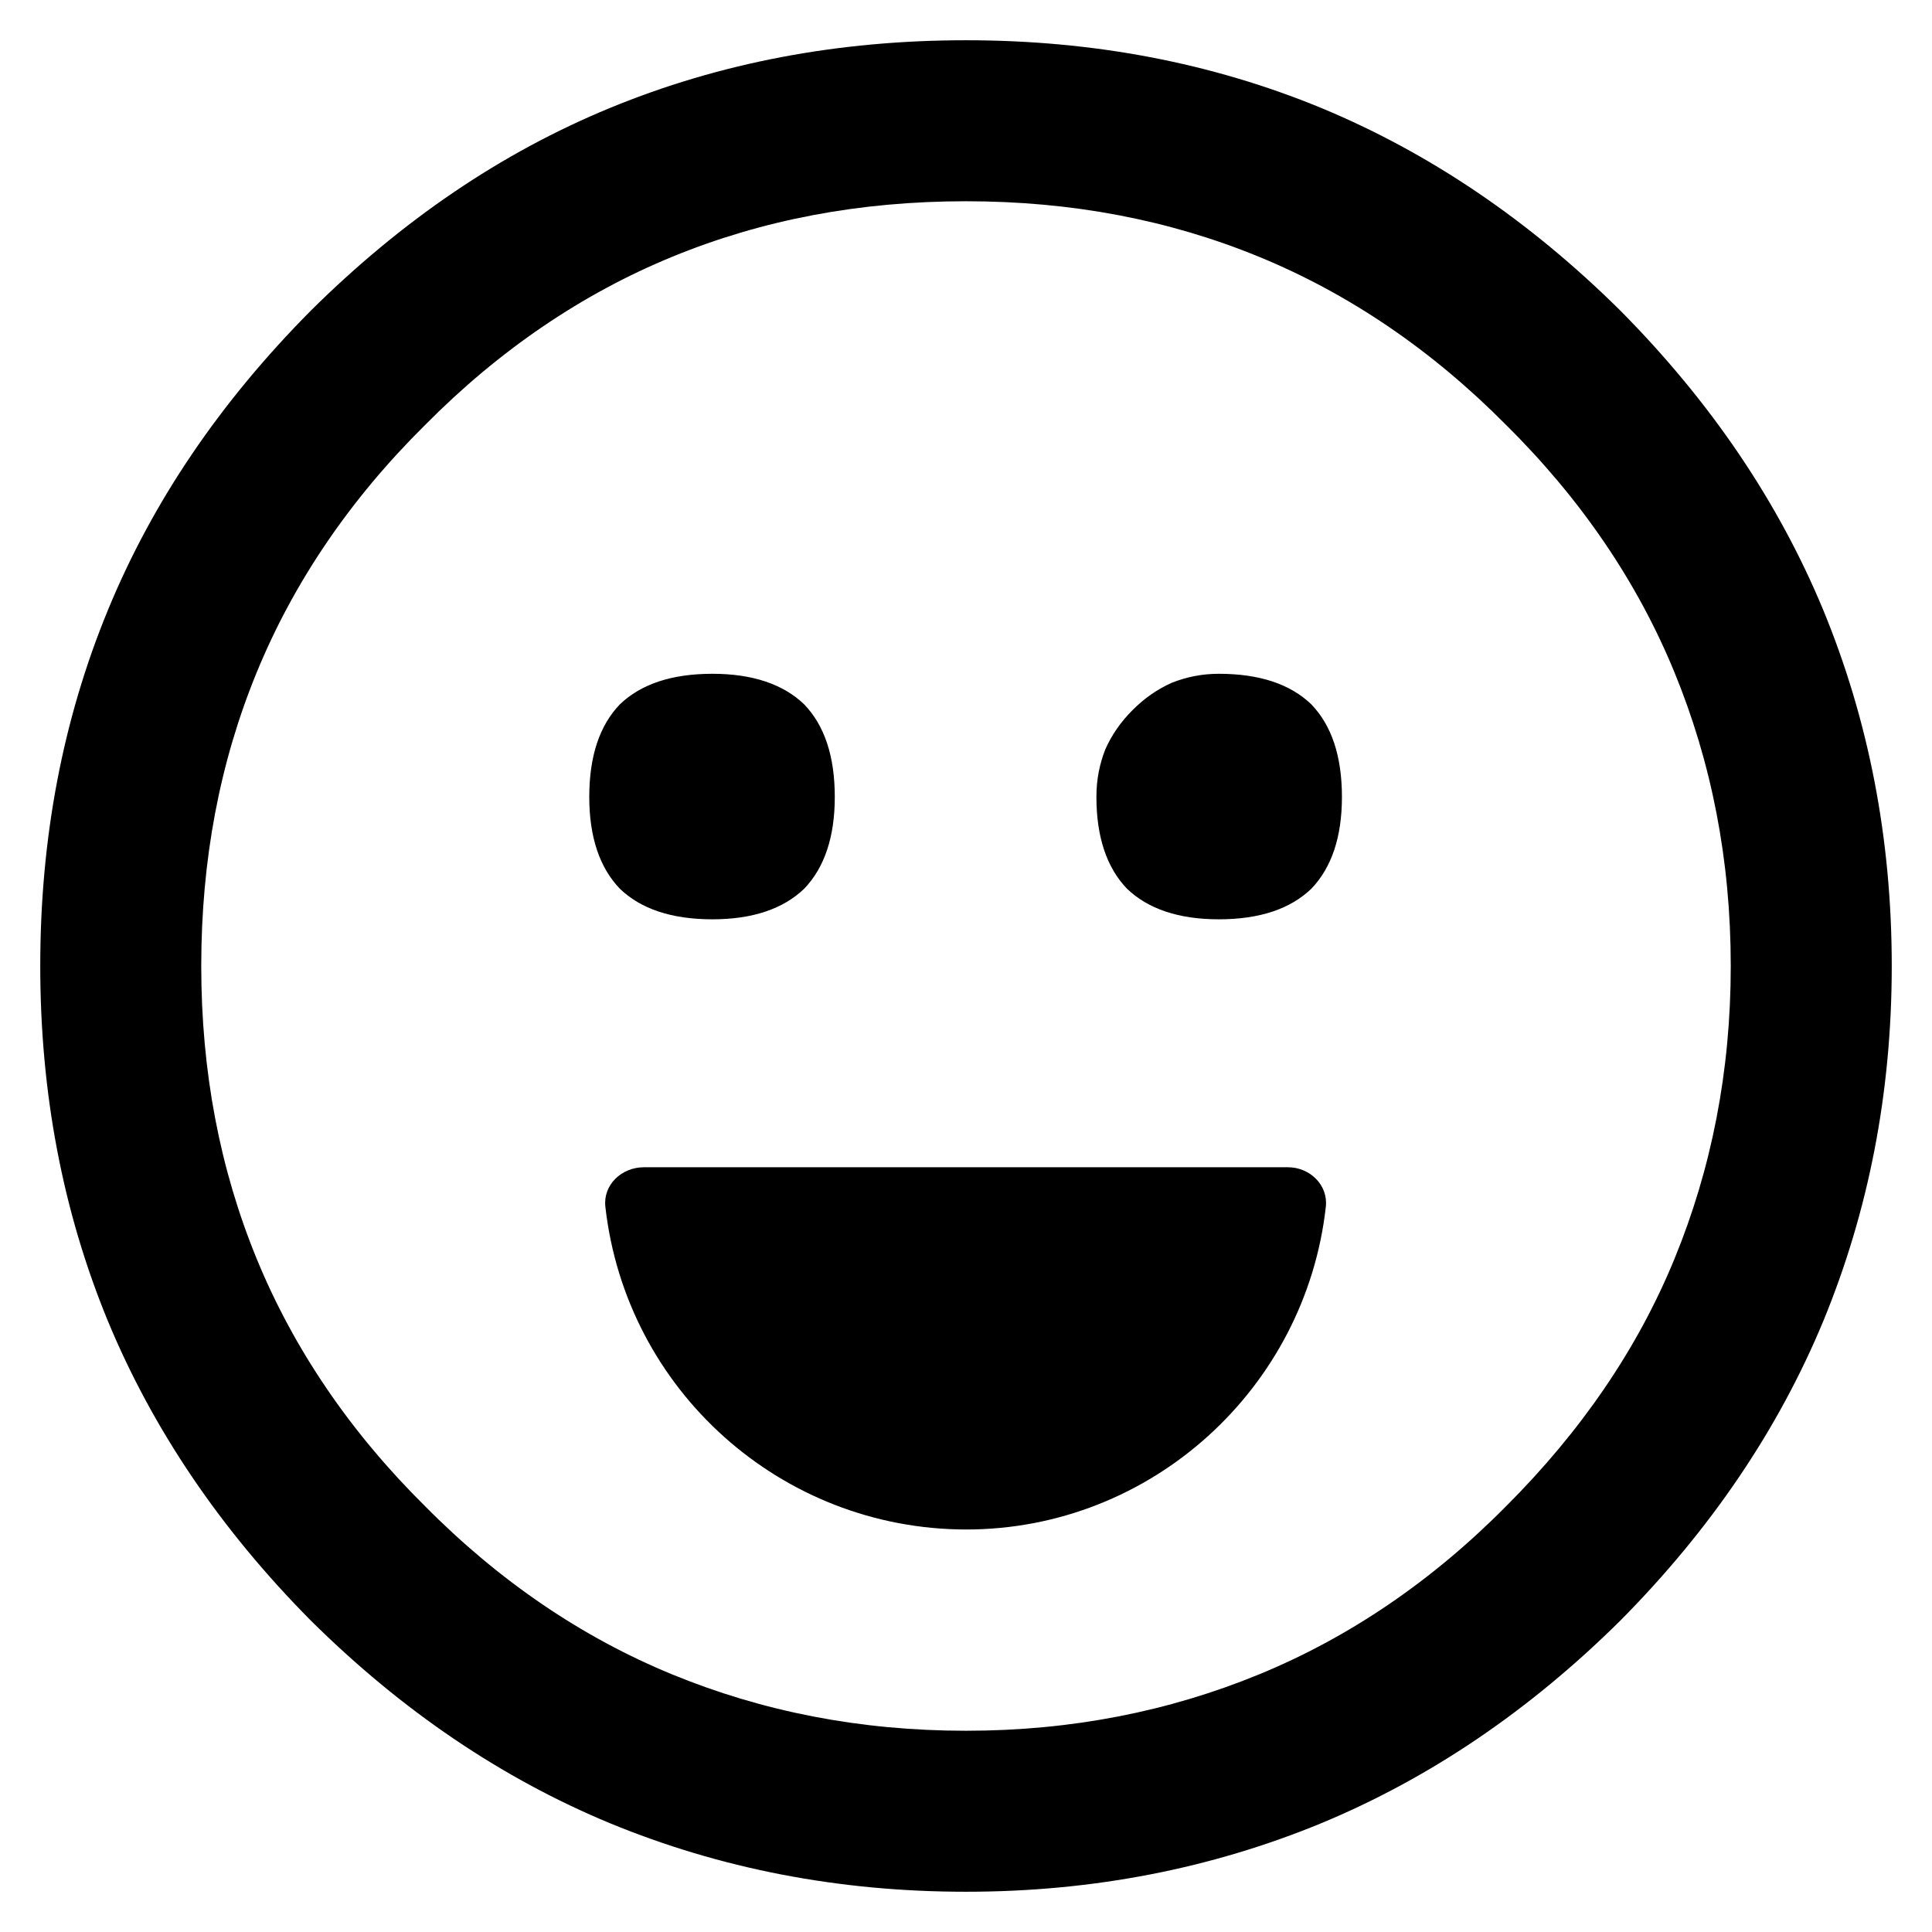
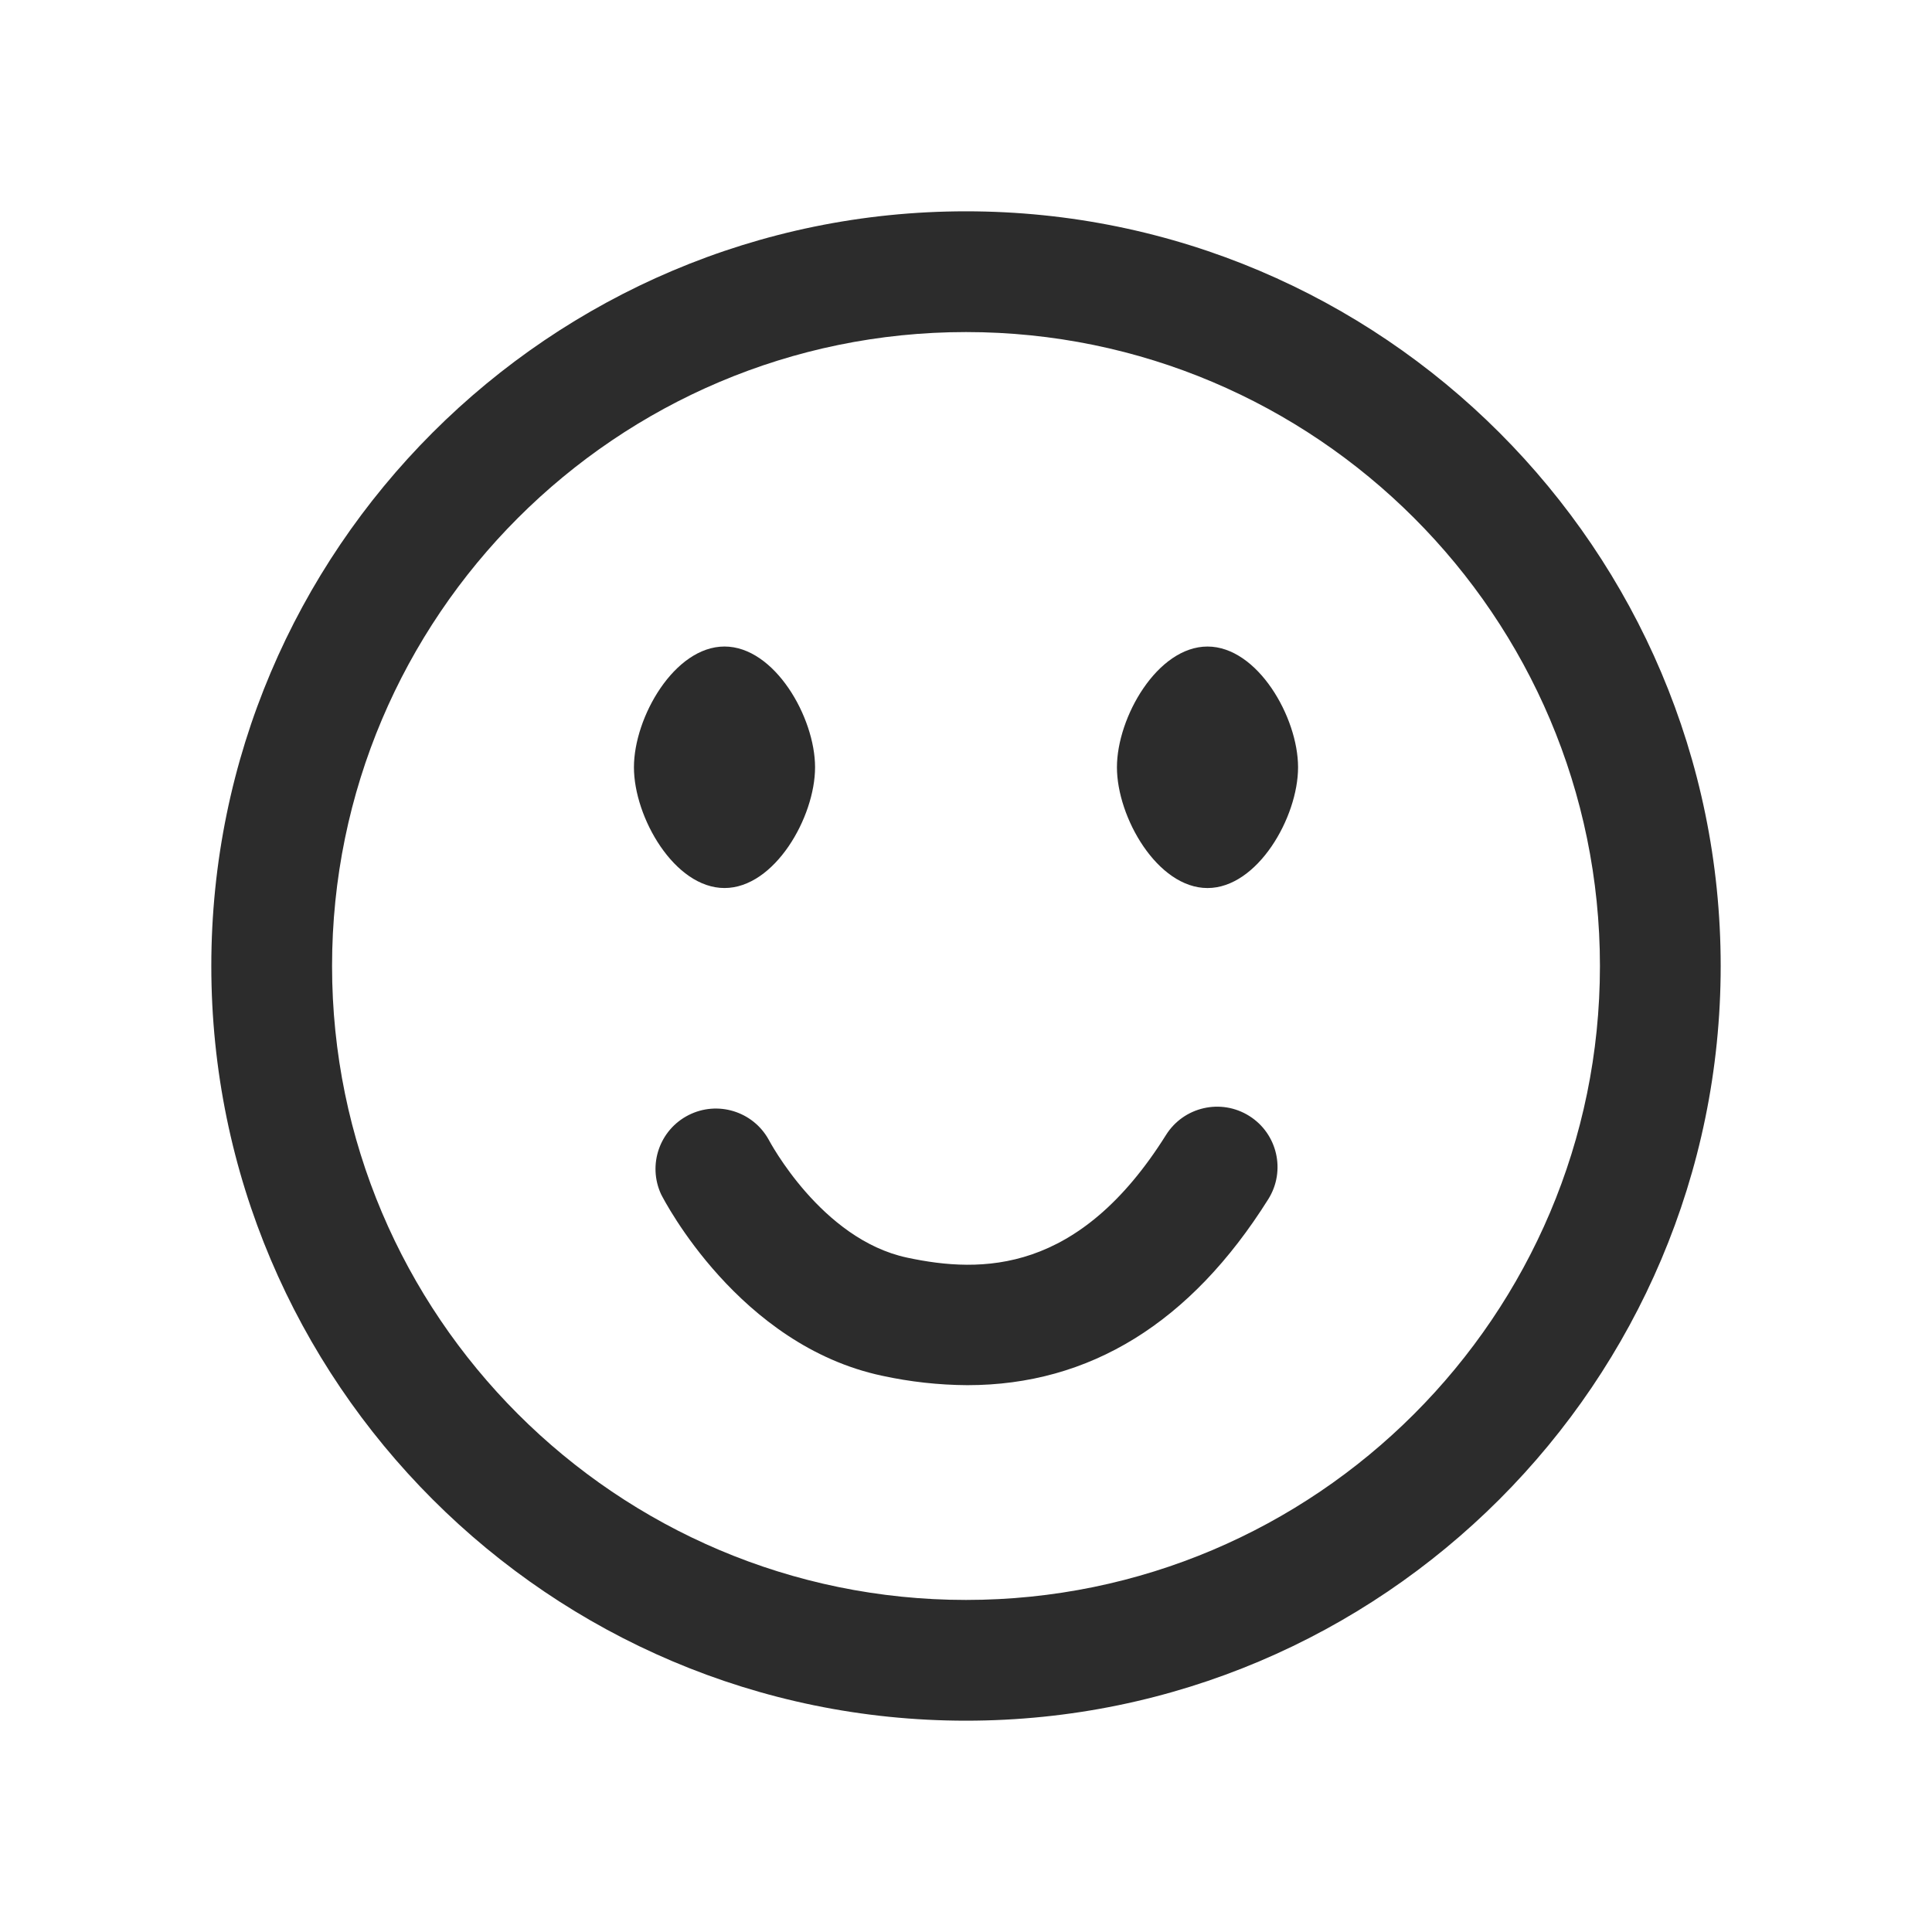
- <svg xmlns="http://www.w3.org/2000/svg" t="1751797048335" class="icon" viewBox="0 0 1024 1024" version="1.1" p-id="22231" width="200" height="200">
-   <path d="M1002.667 512c0 67.413-12.373 130.133-36.267 188.16-23.893 57.6-59.733 110.507-107.52 158.72-48.213 47.787-101.12 83.627-158.72 107.52-58.027 23.893-120.747 36.267-188.16 36.267-67.84 0-130.56-12.373-188.587-36.267-57.6-23.893-110.507-59.733-158.72-107.52C116.907 810.667 81.067 757.76 57.173 700.16 33.28 642.133 21.333 579.413 21.333 512c0-67.84 11.947-130.56 35.84-188.587 23.893-58.027 59.733-110.507 107.52-158.72C212.907 116.907 265.387 81.067 323.413 57.173 381.44 33.28 444.16 21.333 512 21.333c67.413 0 130.133 11.947 188.16 35.84 57.6 23.893 110.507 59.733 158.72 107.52 47.787 48.213 83.627 101.12 107.52 158.72 23.893 58.027 36.267 120.747 36.267 188.587z m-85.333 0c0-56.32-10.24-107.947-29.867-155.733-19.627-47.787-49.493-91.733-89.173-130.987-39.253-39.68-83.2-69.547-130.987-89.173-47.787-19.627-99.413-29.44-155.307-29.44-56.32 0-107.947 9.813-155.733 29.44-47.787 19.627-91.733 49.493-130.987 89.173-39.68 39.253-69.547 83.2-89.173 130.987-19.627 47.787-29.44 99.413-29.44 155.733 0 55.893 9.813 107.52 29.44 155.307 19.627 47.787 49.493 91.733 89.173 130.987 39.253 39.68 83.2 69.547 130.987 89.173 47.787 19.627 99.413 29.867 155.733 29.867 55.893 0 107.52-10.24 155.307-29.867 47.787-19.627 91.733-49.493 130.987-89.173 39.68-39.68 69.547-83.2 89.173-130.987 19.627-47.787 29.867-99.413 29.867-155.307z m-539.733-24.747c-21.76 0-37.973-5.547-49.067-16.213-10.667-11.093-16.213-27.307-16.213-48.64 0-21.76 5.547-37.973 16.213-49.067 11.093-10.667 27.307-16.213 49.067-16.213 21.333 0 37.547 5.547 48.64 16.213 10.667 11.093 16.213 27.307 16.213 49.067 0 21.333-5.547 37.547-16.213 48.64-11.093 10.667-27.307 16.213-48.64 16.213z m268.373 0c-21.333 0-37.547-5.547-48.64-16.213-10.667-11.093-16.213-27.307-16.213-48.64 0-9.387 1.707-17.493 4.693-25.173 3.413-7.68 8.107-14.507 14.507-20.907 6.4-6.4 13.227-11.093 20.907-14.507 7.68-2.987 15.787-4.693 24.747-4.693 21.76 0 37.973 5.547 49.067 16.213 10.667 11.093 16.213 27.307 16.213 49.067 0 21.333-5.547 37.547-16.213 48.64-11.093 10.667-27.307 16.213-49.067 16.213zM512 810.667c98.56 0 180.053-75.093 190.72-171.093 1.28-11.52-8.533-20.907-20.053-20.907H341.333c-11.947 0-21.76 9.387-20.48 20.907A192.64 192.64 0 0 0 512 810.667z" fill="#000000" p-id="22232" />
+ <svg xmlns="http://www.w3.org/2000/svg" t="1753888798104" class="icon" viewBox="0 0 1024 1024" version="1.1" p-id="8228" width="200" height="200">
+   <path d="M512 112c-220.57 0-400 179.45-400 400s179.45 400 400 400 400-179.45 400-400-179.45-400-400-400z m0 736c-185.28 0-336-150.72-336-336s150.73-336 336-336 336 150.73 336 336-150.73 336-336 336z" p-id="8229" fill="#2c2c2c" />
+   <path d="M662.11 591.46A32 32 0 0 0 618 601.57c-46.2 73.67-97.6 73.46-137.21 65-45.49-9.66-73-61.85-73.41-62.6a32 32 0 0 0-57 29c1.64 3.25 41.3 80.08 117.13 96.2a218.59 218.59 0 0 0 45.23 5c64.82 0 118.33-33 159.5-98.62a32 32 0 0 0-10.13-44.09zM384 470.67c26.51 0 48-37.49 48-64s-21.49-64-48-64-48 37.49-48 64 21.49 64 48 64zM640 342.68c-26.51 0-48 37.49-48 64s21.49 64 48 64 48-37.49 48-64-21.49-64-48-64z" p-id="8230" fill="#2c2c2c" />
</svg>
